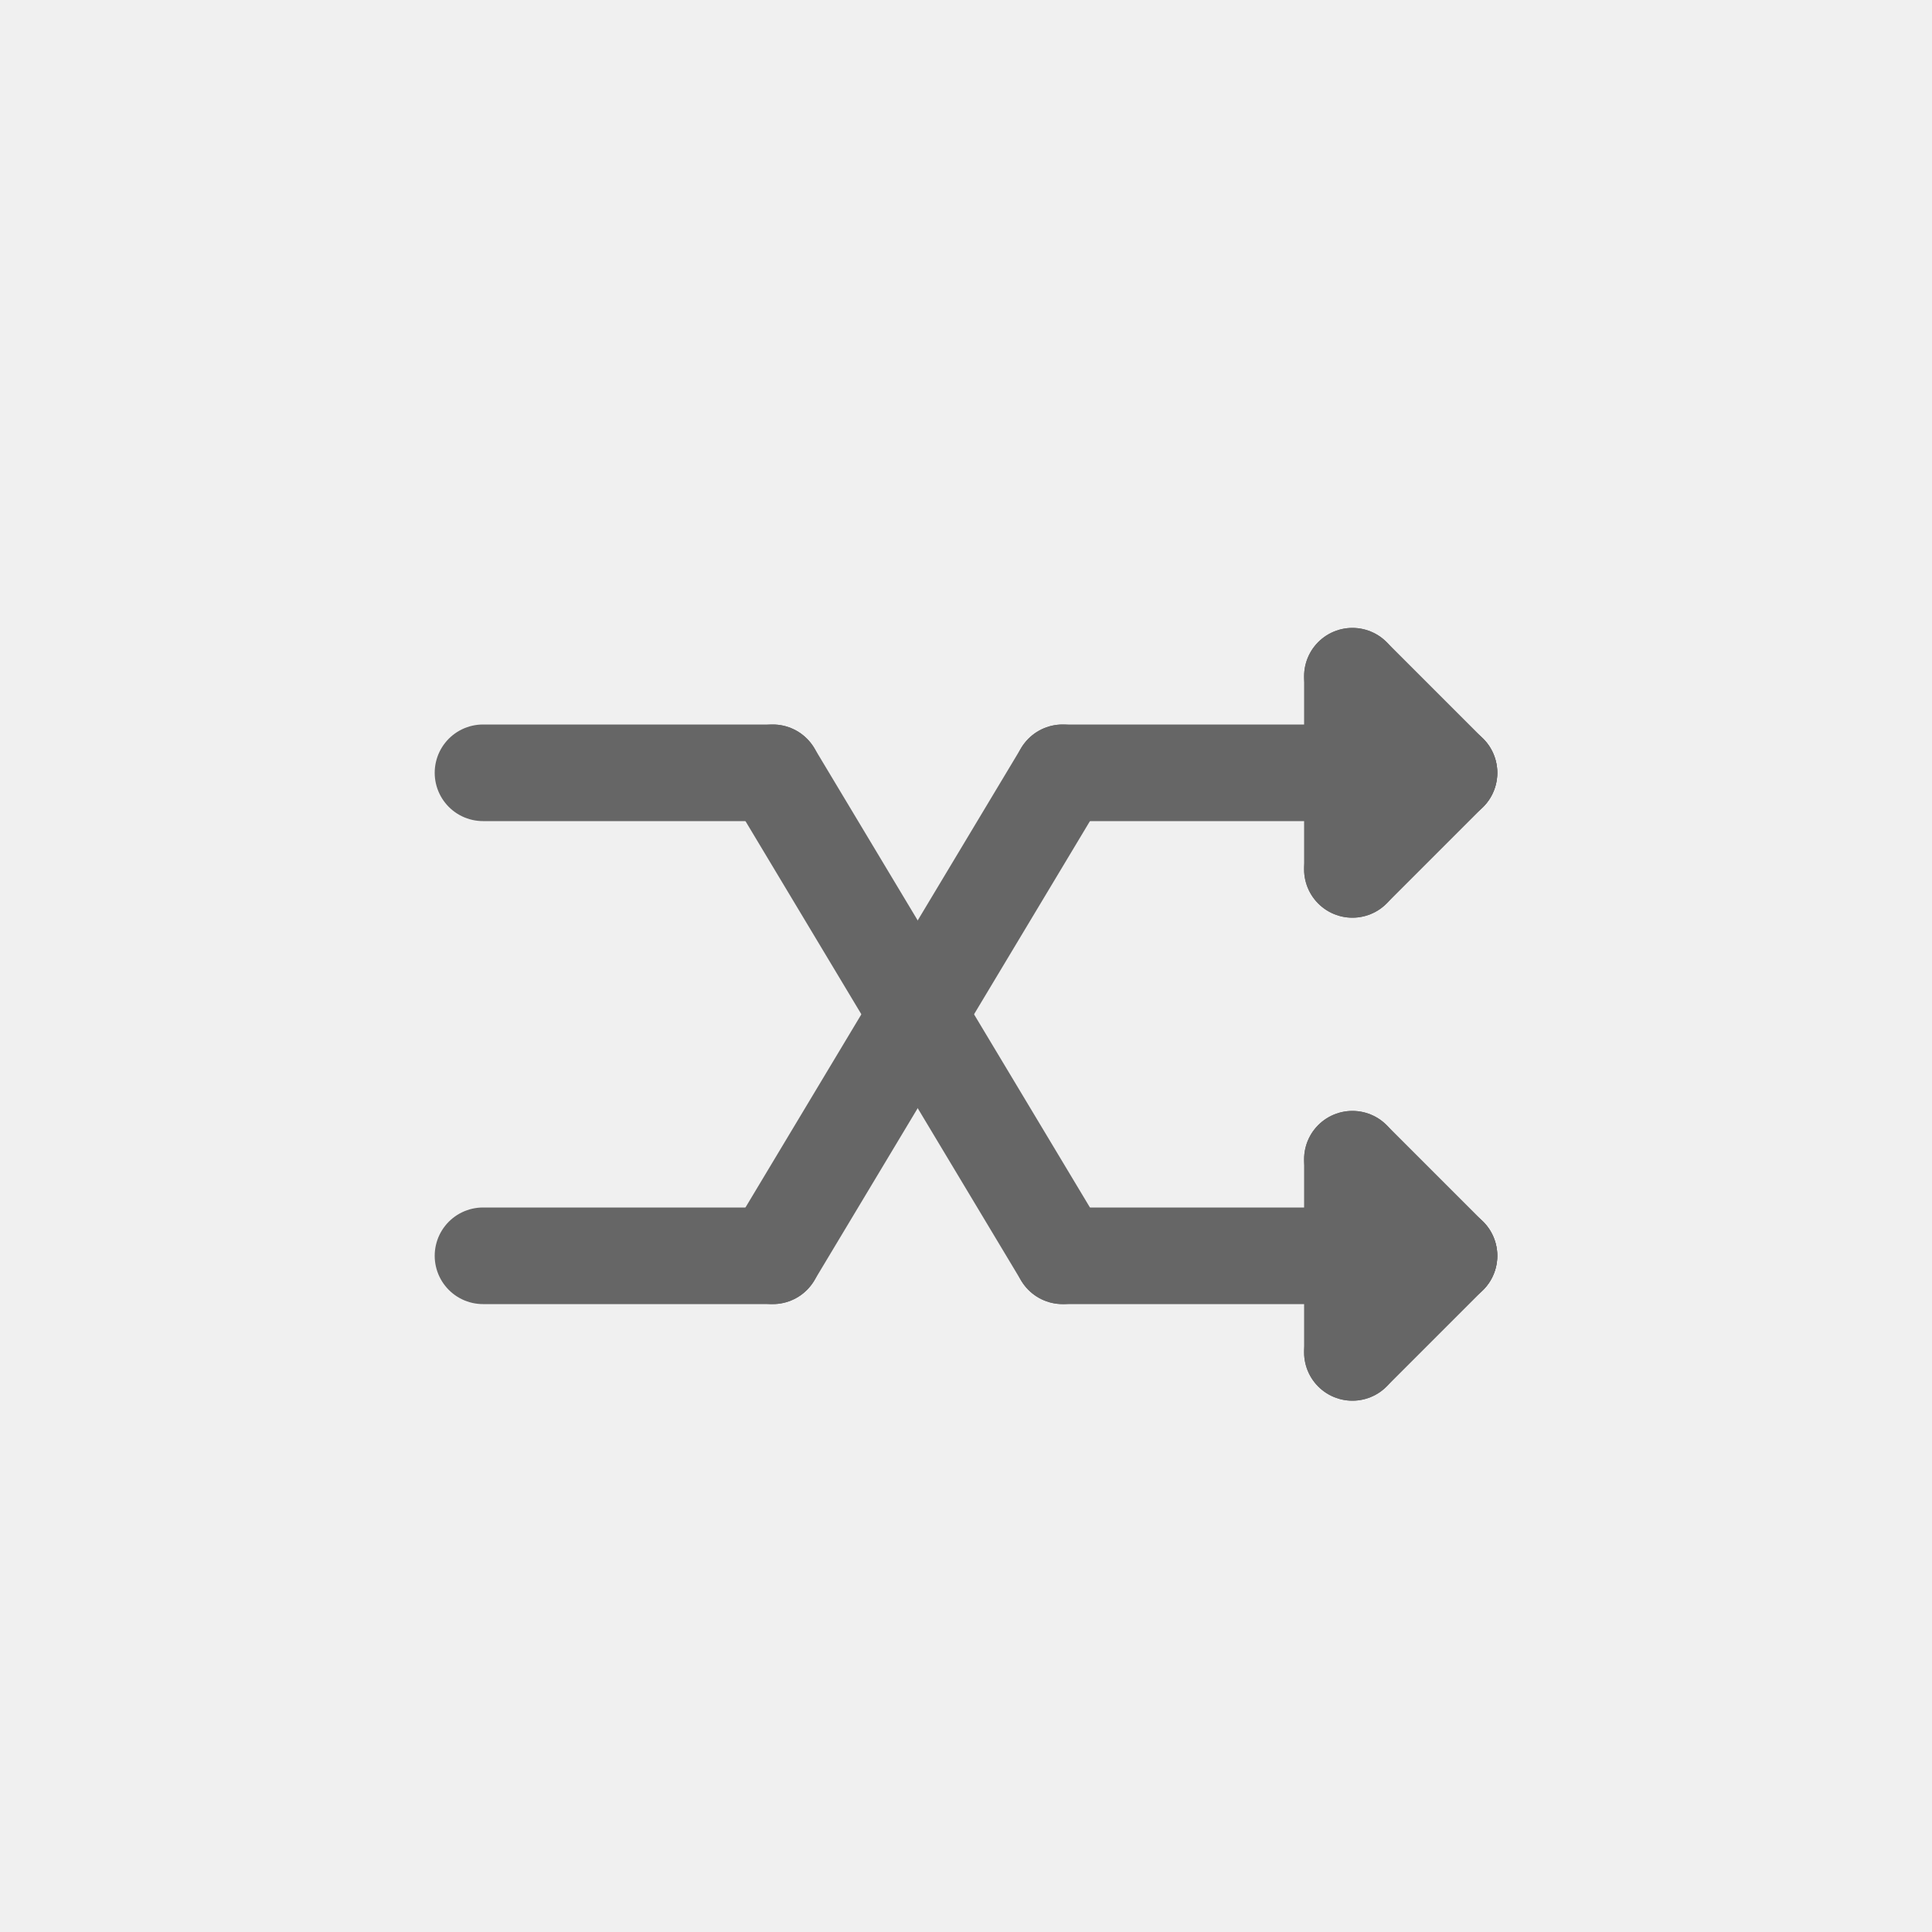
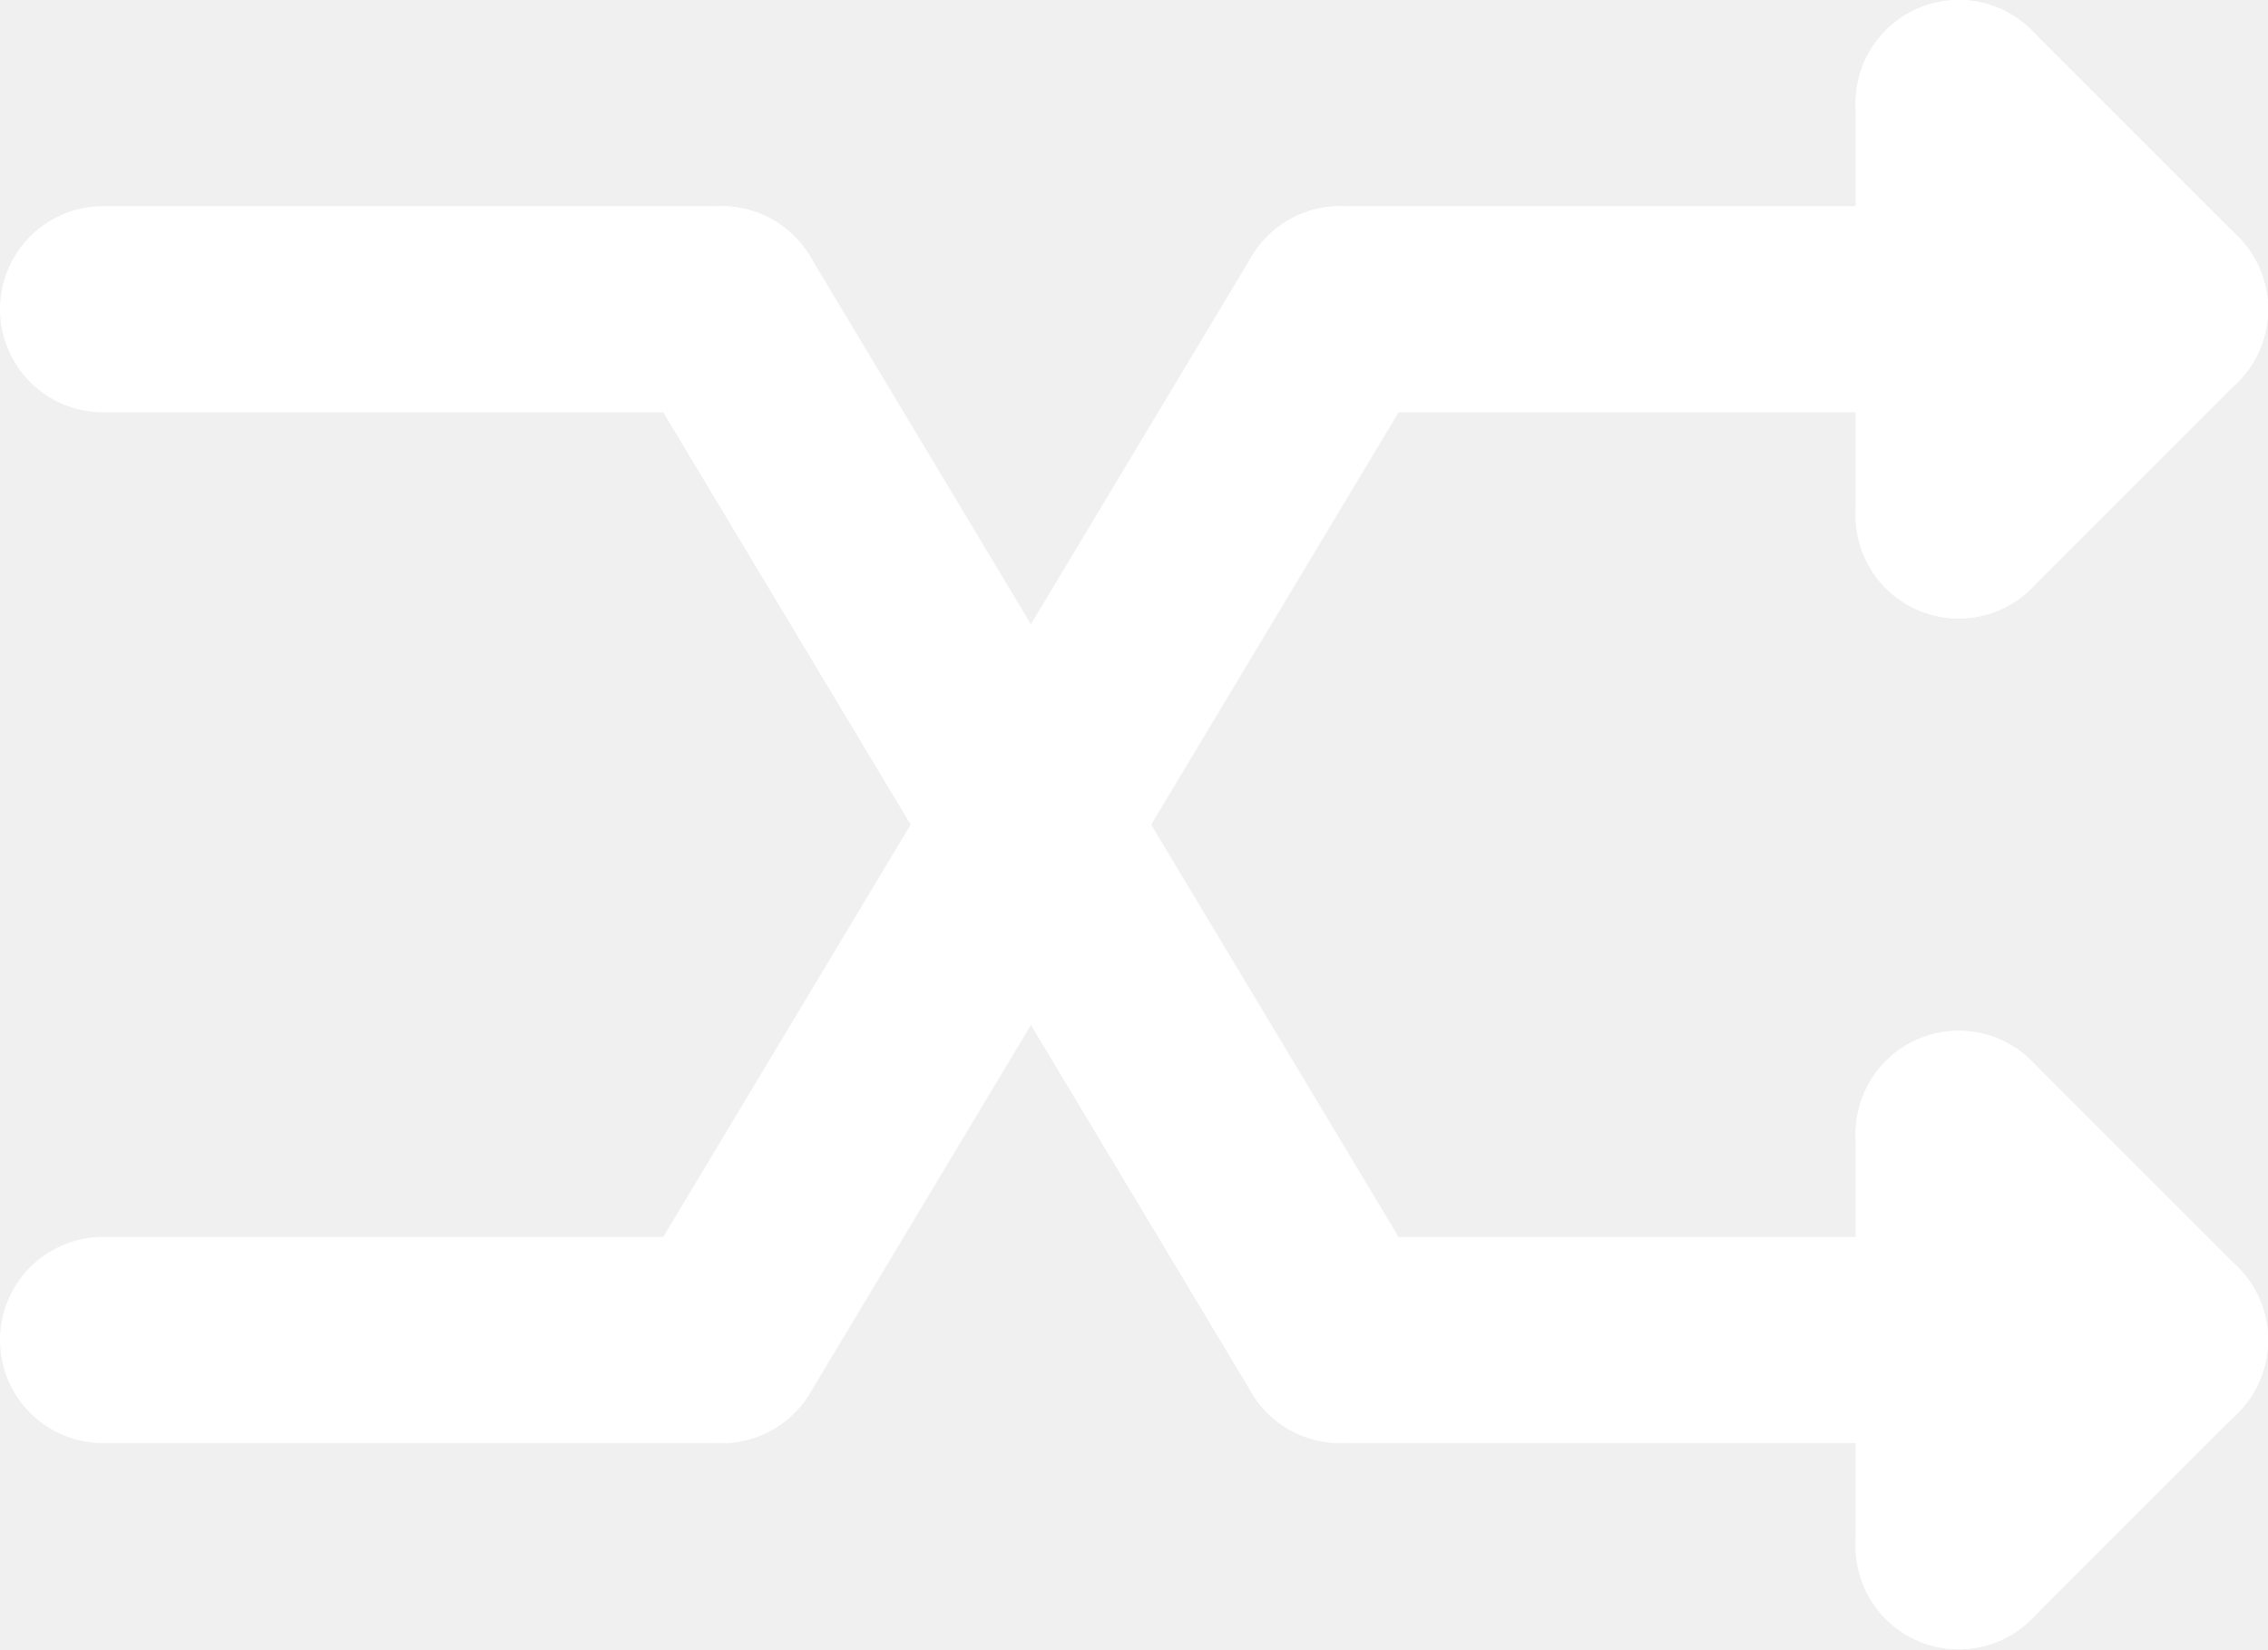
- <svg xmlns="http://www.w3.org/2000/svg" id="Shuffle" viewBox="0 0 200 200">
+ <svg xmlns="http://www.w3.org/2000/svg" viewBox="0 0 110 80">
  <defs>
-     <style>.cls-1,.cls-2{fill:none;}.cls-1{stroke:#666;stroke-linecap:round;stroke-miterlimit:10;stroke-width:10px;}</style>
+     <style>.cls-1{fill:none;stroke:#fff;stroke-linecap:round;stroke-miterlimit:10;stroke-width:10px;}</style>
  </defs>
-   <line class="cls-1" x1="50" y1="130" x2="80" y2="130" />
-   <line class="cls-1" x1="80" y1="130" x2="110" y2="80" />
-   <line class="cls-1" x1="150" y1="80" x2="110" y2="80" />
-   <line class="cls-1" x1="150" y1="80" x2="140" y2="70" />
-   <line class="cls-1" x1="140" y1="90" x2="150" y2="80" />
-   <line class="cls-1" x1="50" y1="80" x2="80" y2="80" />
-   <line class="cls-1" x1="80" y1="80" x2="110" y2="130" />
-   <line class="cls-1" x1="150" y1="130" x2="110" y2="130" />
-   <line class="cls-1" x1="150" y1="130" x2="140" y2="140" />
-   <line class="cls-1" x1="140" y1="120" x2="150" y2="130" />
-   <line class="cls-1" x1="140" y1="70" x2="140" y2="90" />
-   <line class="cls-1" x1="140" y1="120" x2="140" y2="140" />
-   <rect class="cls-2" width="200" height="200" />
+   <g id="Layer_2" data-name="Layer 2">
+     <g id="Shuffle">
+       <line class="cls-1" x1="5" y1="65" x2="35" y2="65" />
+       <line class="cls-1" x1="35" y1="65" x2="65" y2="15" />
+       <line class="cls-1" x1="105" y1="15" x2="65" y2="15" />
+       <line class="cls-1" x1="105" y1="15" x2="95" y2="5" />
+       <line class="cls-1" x1="95" y1="25" x2="105" y2="15" />
+       <line class="cls-1" x1="5" y1="15" x2="35" y2="15" />
+       <line class="cls-1" x1="35" y1="15" x2="65" y2="65" />
+       <line class="cls-1" x1="105" y1="65" x2="65" y2="65" />
+       <line class="cls-1" x1="105" y1="65" x2="95" y2="75" />
+       <line class="cls-1" x1="95" y1="55" x2="105" y2="65" />
+       <line class="cls-1" x1="95" y1="5" x2="95" y2="25" />
+       <line class="cls-1" x1="95" y1="55" x2="95" y2="75" />
+     </g>
+   </g>
</svg>
